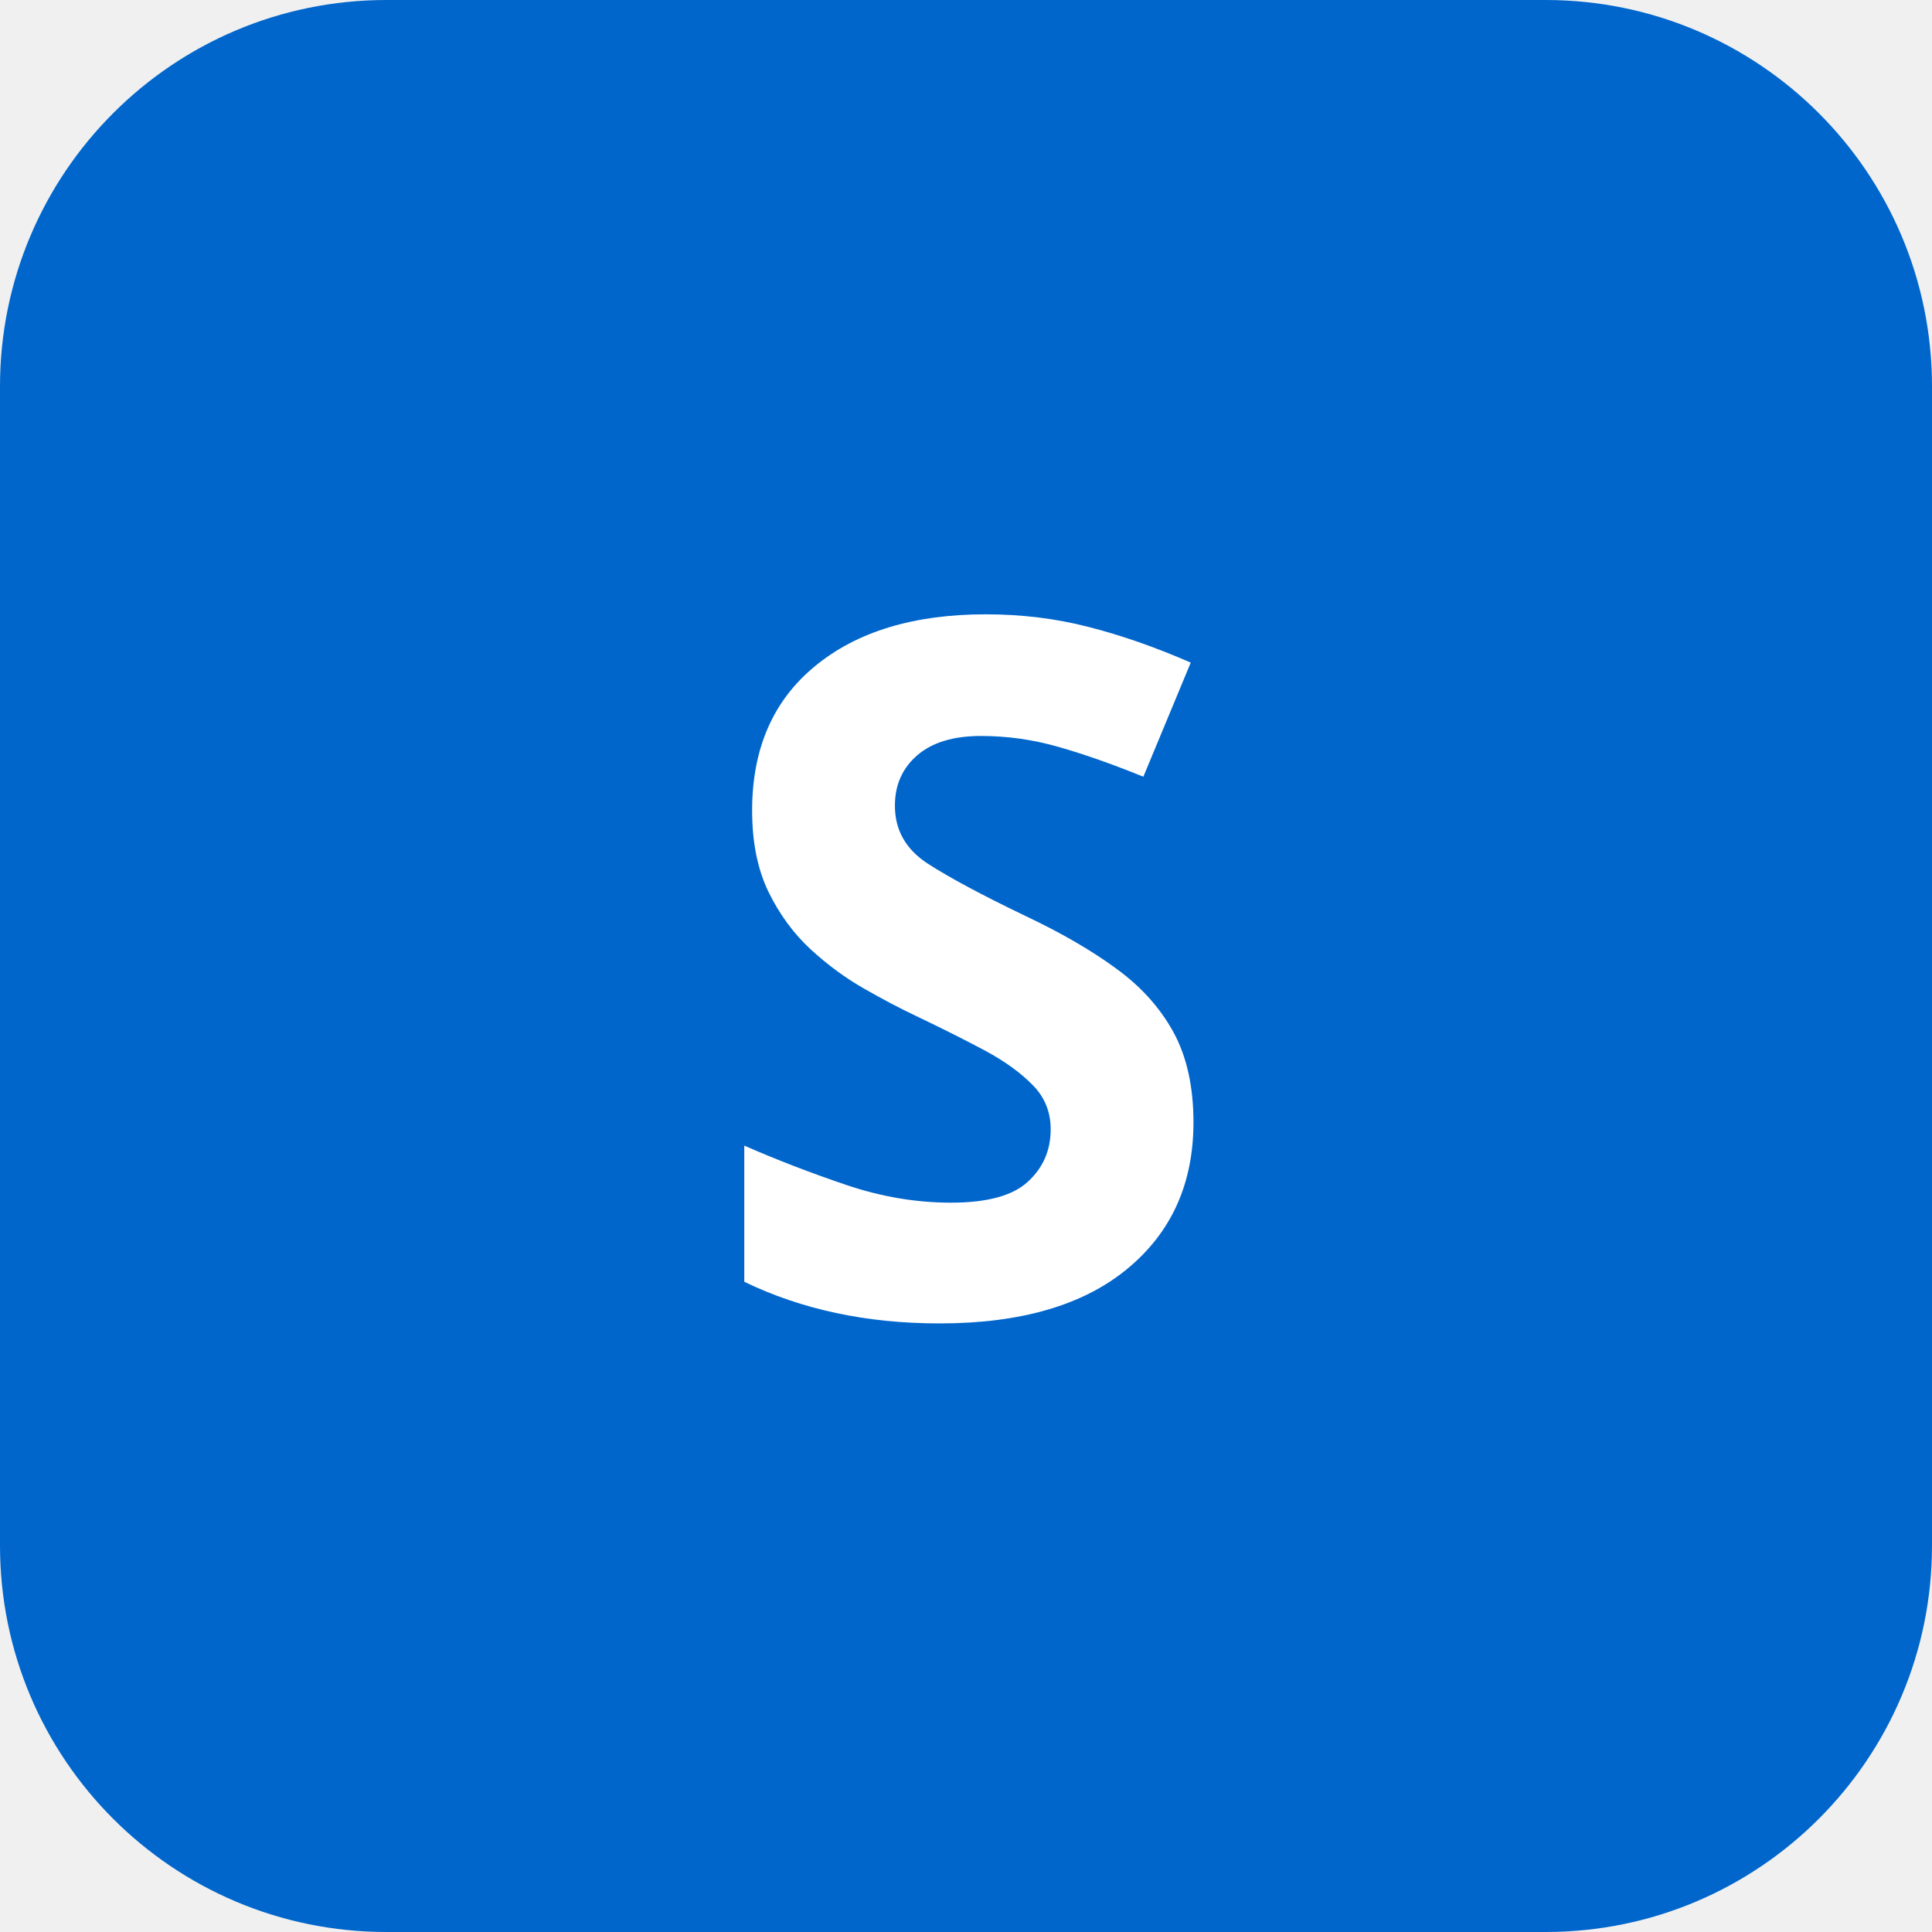
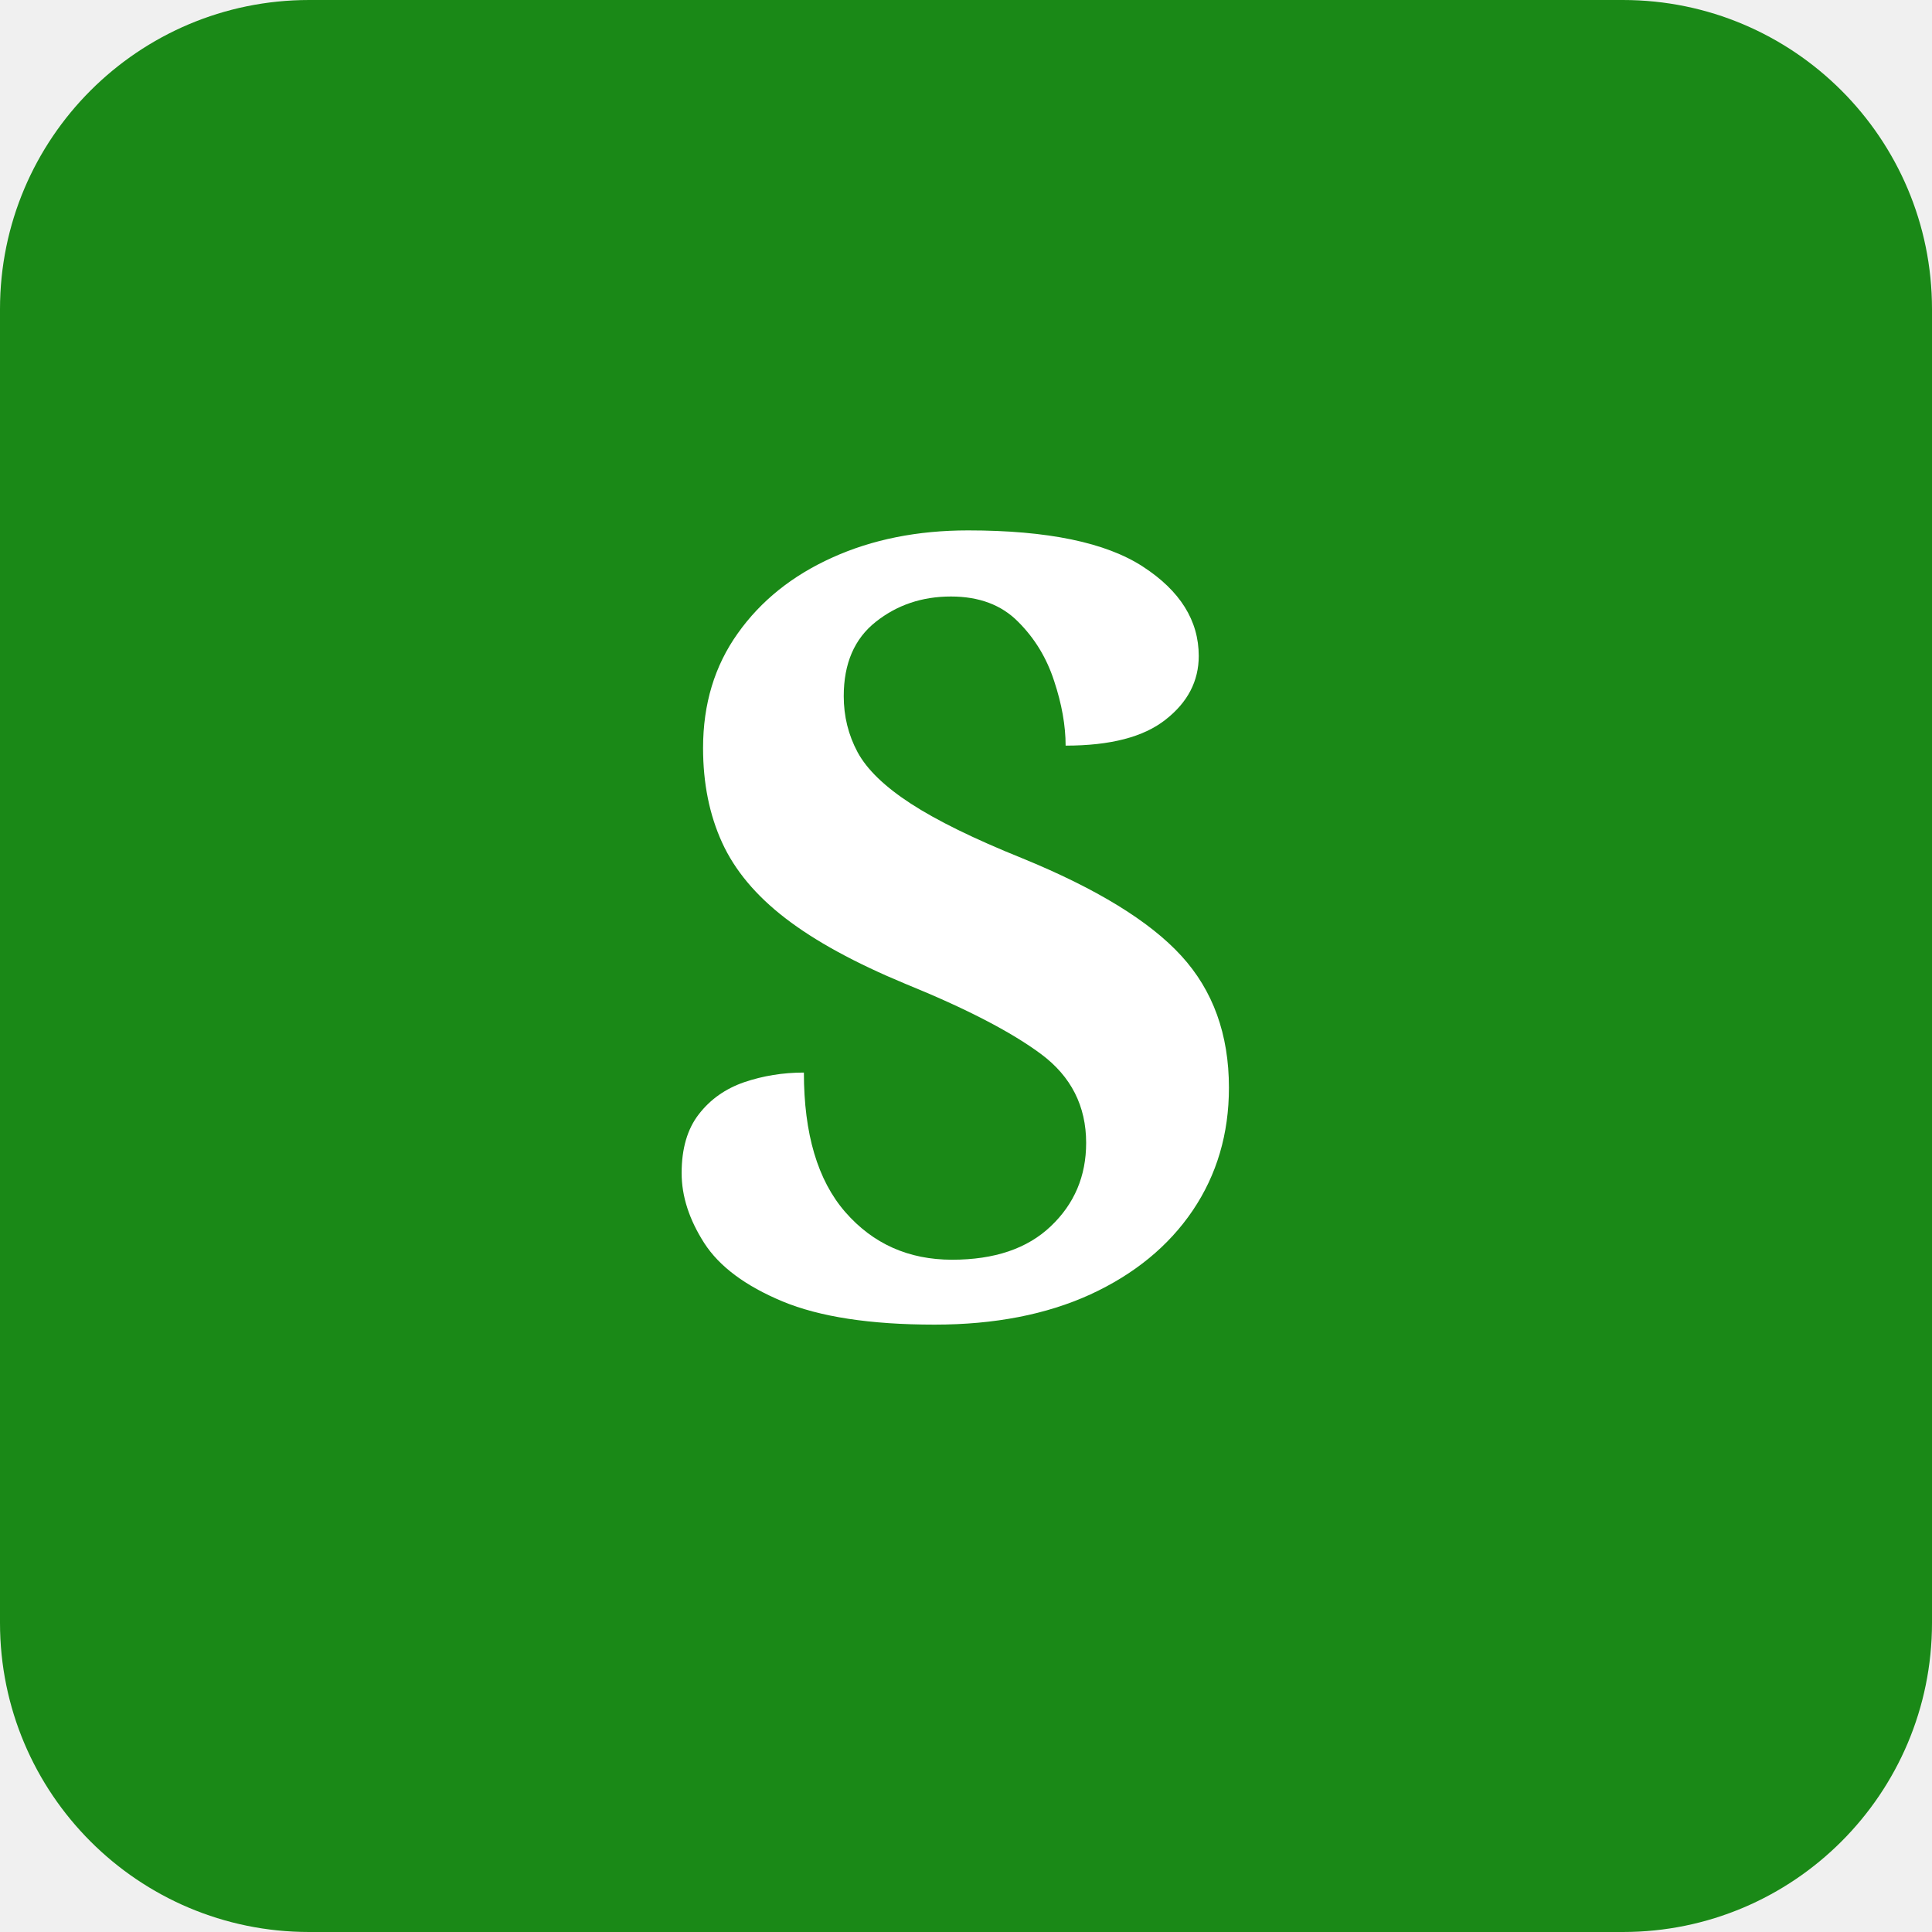
<svg xmlns="http://www.w3.org/2000/svg" viewBox="0 0 100 100">
-   <rect width="100" height="100" rx="20" fill="#0066cc" />
-   <text x="50" y="68" font-family="system-ui, sans-serif" font-size="50" font-weight="600" fill="white" text-anchor="middle">S</text>
+   <rect width="100" height="100" rx="16" fill="#1a8917" />
+   <text x="50" y="68" font-family="Georgia, serif" font-size="56" font-weight="700" fill="white" text-anchor="middle">S</text>
</svg>
